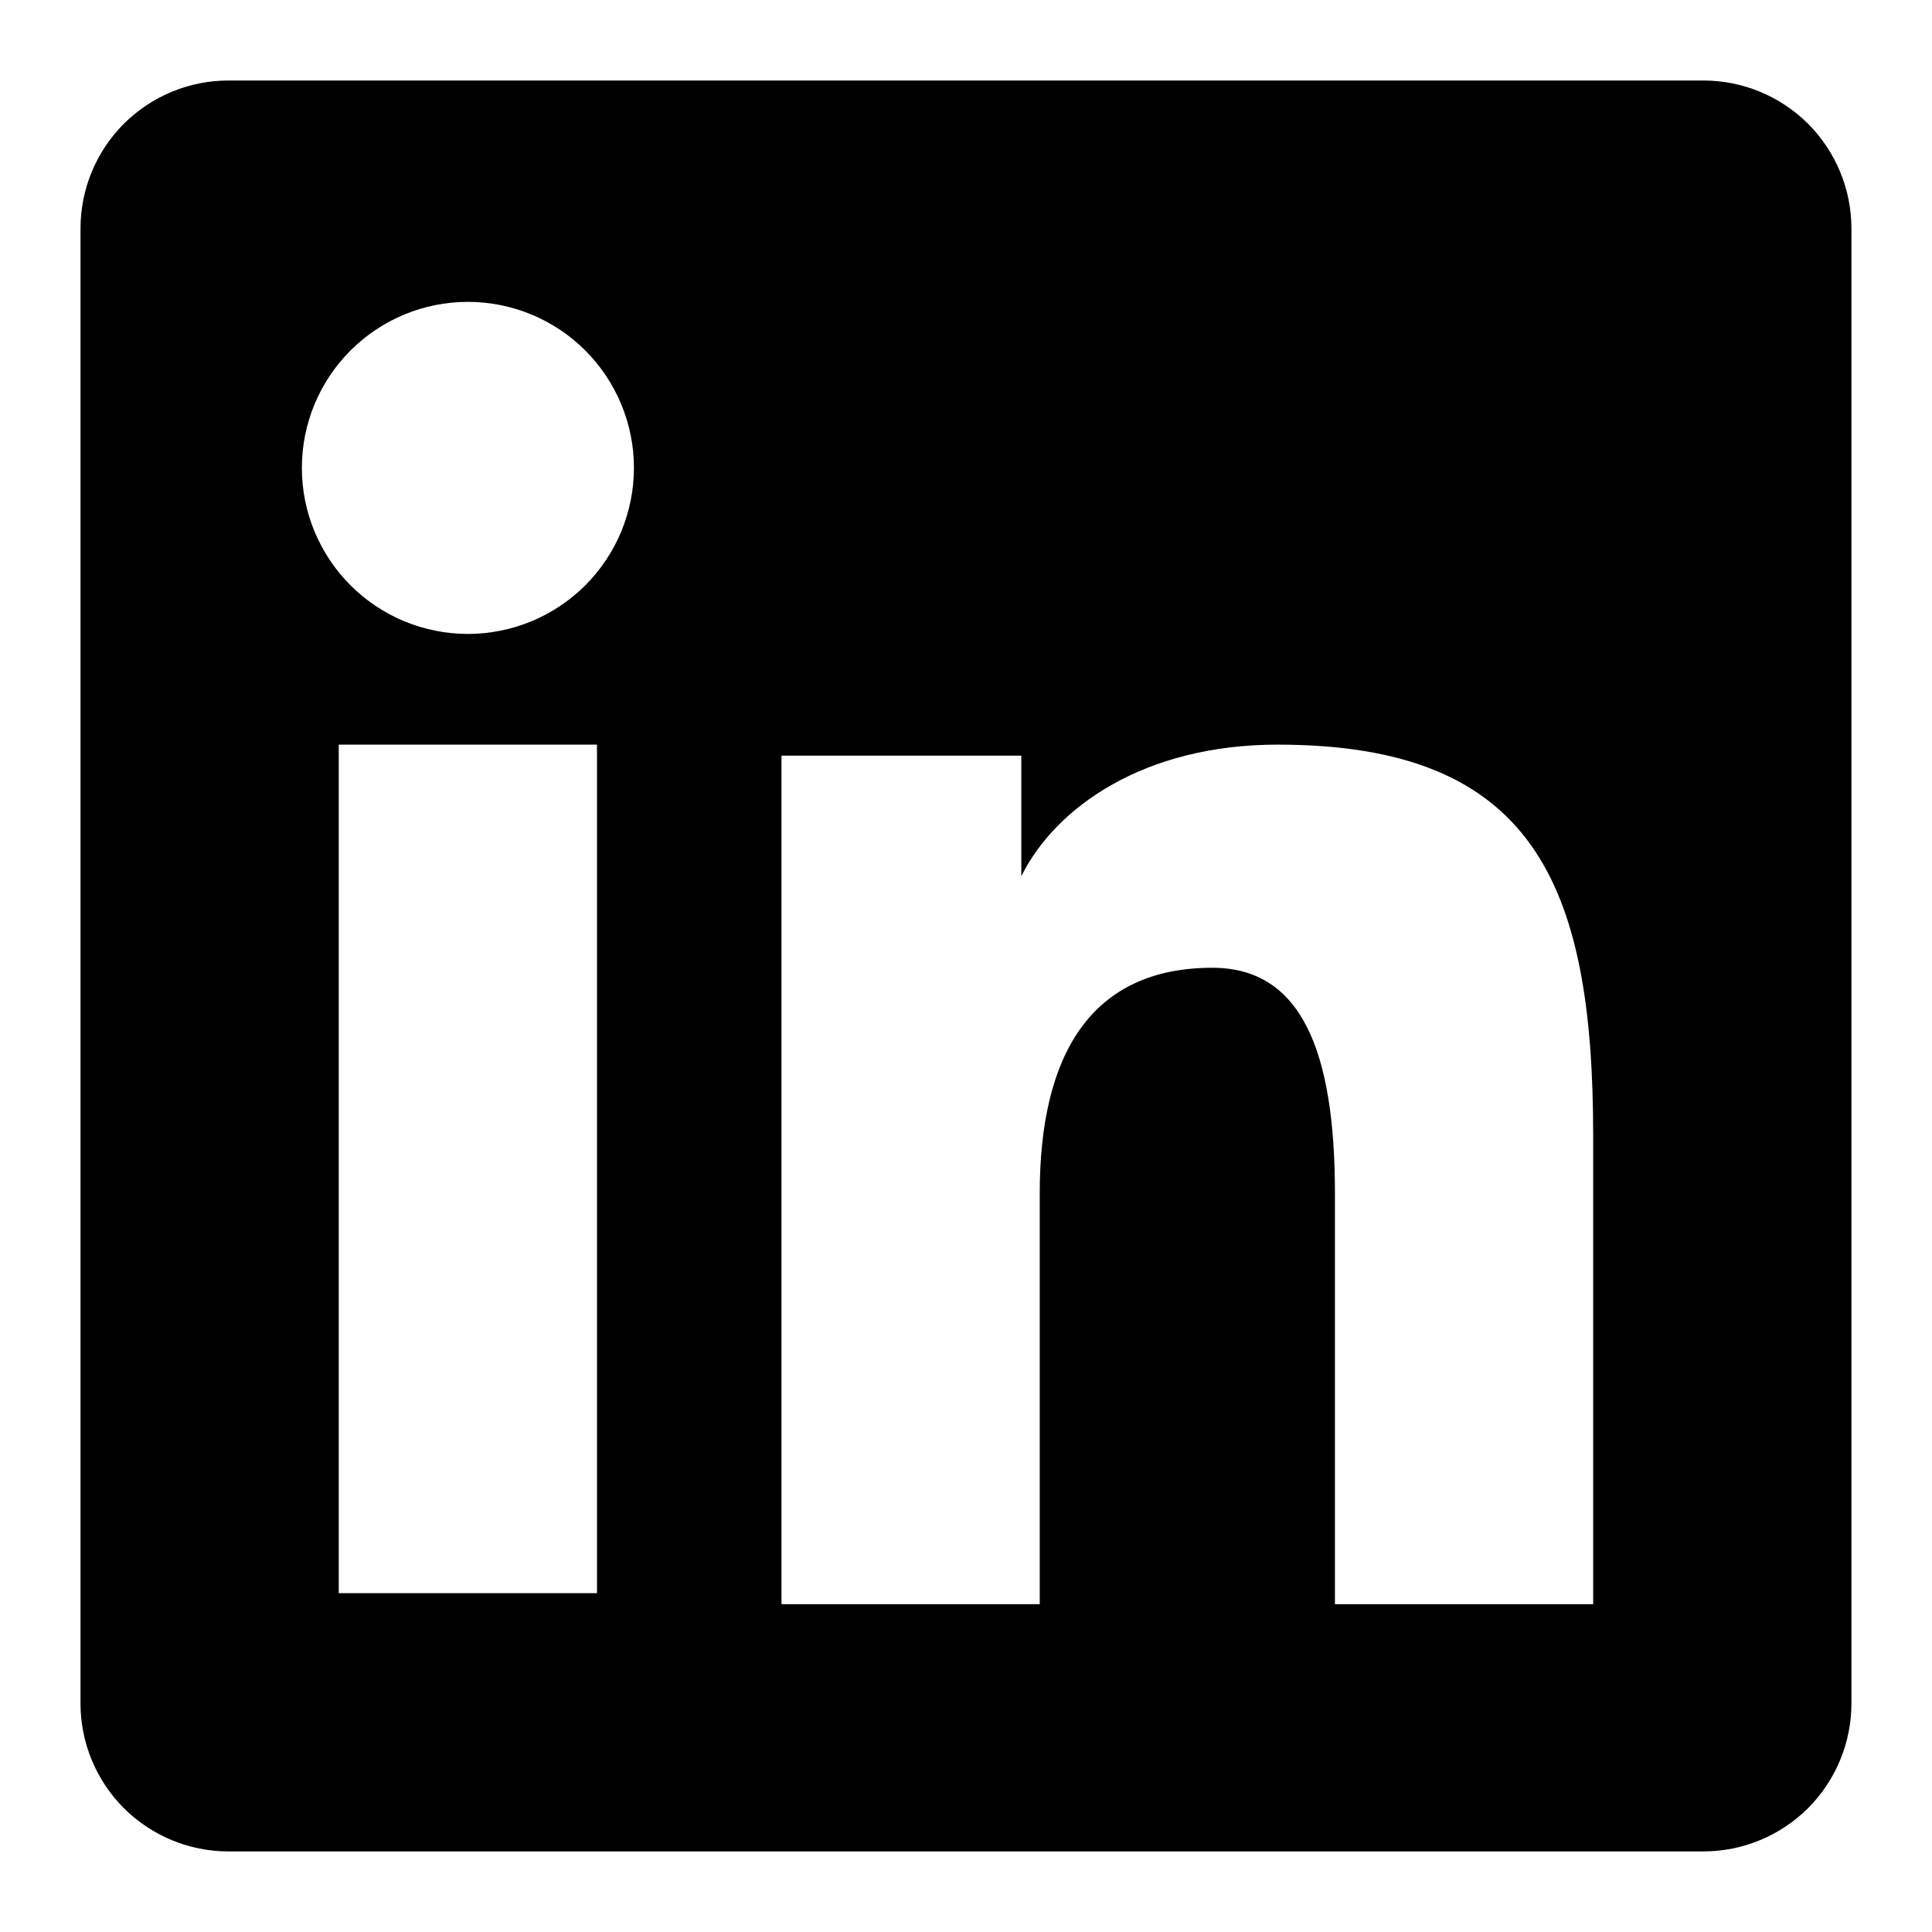
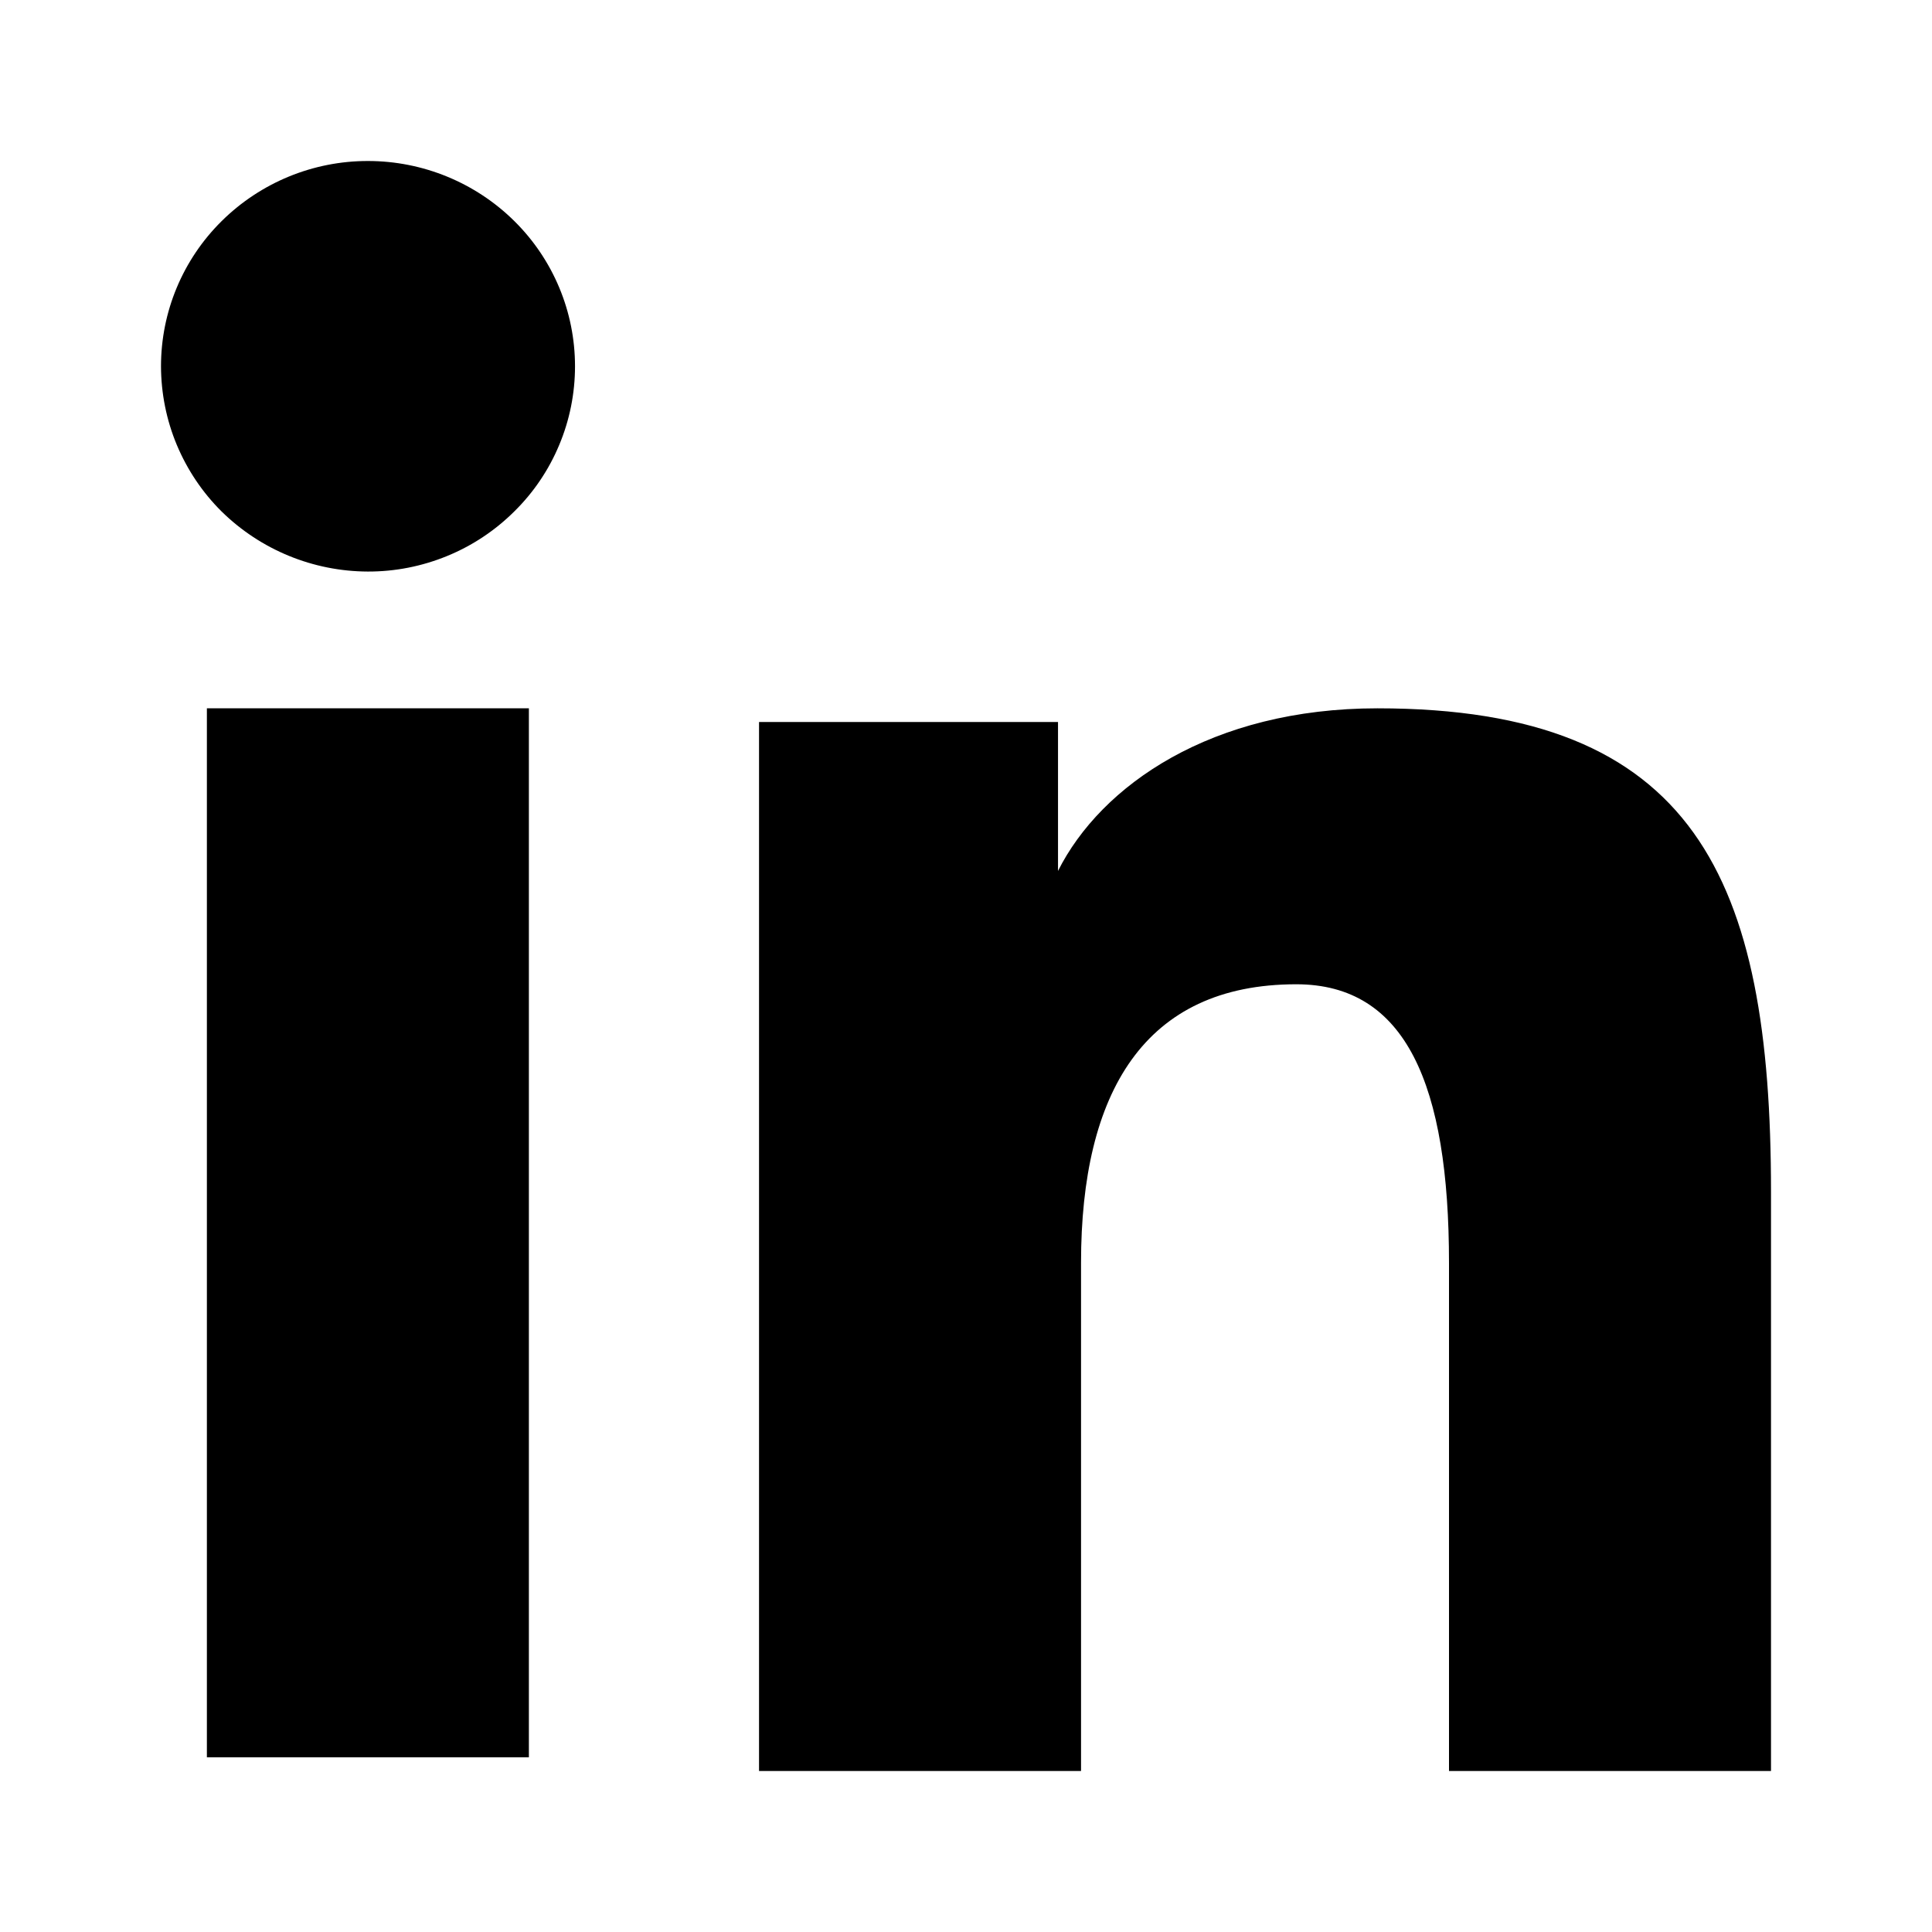
<svg xmlns="http://www.w3.org/2000/svg" width="24" height="24" viewBox="0 0 24 24" fill="none">
-   <path fill-rule="evenodd" clip-rule="evenodd" d="M1 2.838C1 2.35 1.194 1.883 1.538 1.538C1.883 1.194 2.35 1 2.838 1H21.161C21.402 1 21.642 1.048 21.864 1.14C22.087 1.232 22.29 1.368 22.461 1.538C22.631 1.709 22.767 1.912 22.859 2.135C22.951 2.357 22.999 2.596 22.999 2.838V21.161C22.999 21.402 22.951 21.642 22.859 21.864C22.767 22.087 22.631 22.29 22.461 22.461C22.29 22.631 22.087 22.767 21.864 22.859C21.642 22.951 21.402 22.999 21.161 22.999H2.838C2.35 22.999 1.883 22.805 1.538 22.461C1.194 22.116 1 21.649 1 21.161V2.838ZM9.708 9.387H12.687V10.884C13.116 10.023 14.217 9.25 15.87 9.25C19.039 9.25 19.791 10.963 19.791 14.106V19.928H16.583V14.822C16.583 13.032 16.153 12.022 15.061 12.022C13.546 12.022 12.916 13.111 12.916 14.822V19.928H9.708V9.387ZM4.208 19.791H7.416V9.25H4.208V19.791ZM7.875 5.812C7.875 6.083 7.821 6.351 7.718 6.602C7.614 6.852 7.462 7.079 7.271 7.271C7.079 7.462 6.852 7.614 6.602 7.718C6.351 7.821 6.083 7.875 5.812 7.875C5.541 7.875 5.273 7.821 5.023 7.718C4.773 7.614 4.545 7.462 4.354 7.271C4.162 7.079 4.011 6.852 3.907 6.602C3.803 6.351 3.75 6.083 3.75 5.812C3.75 5.265 3.967 4.741 4.354 4.354C4.741 3.967 5.265 3.75 5.812 3.75C6.359 3.75 6.884 3.967 7.271 4.354C7.657 4.741 7.875 5.265 7.875 5.812Z" fill="black" />
+   <path fill-rule="evenodd" clip-rule="evenodd" d="M9.429 8.969H13.143V10.819C13.678 9.755 15.05 8.799 17.111 8.799C21.062 8.799 22 10.917 22 14.803V22H18V15.688C18 13.475 17.465 12.227 16.103 12.227C14.214 12.227 13.429 13.572 13.429 15.687V22H9.429V8.969ZM2.57 21.83H6.57V8.799H2.57V21.83ZM7.143 4.55C7.143 4.885 7.077 5.217 6.947 5.527C6.818 5.836 6.629 6.117 6.39 6.352C6.151 6.59 5.867 6.779 5.554 6.907C5.242 7.035 4.908 7.101 4.57 7.1C3.89 7.098 3.237 6.83 2.752 6.353C2.514 6.117 2.326 5.836 2.196 5.526C2.067 5.217 2.001 4.885 2 4.55C2 3.873 2.27 3.225 2.753 2.747C3.237 2.268 3.89 1.999 4.571 2C5.253 2 5.907 2.269 6.39 2.747C6.873 3.225 7.143 3.873 7.143 4.55Z" fill="black" />
</svg>
